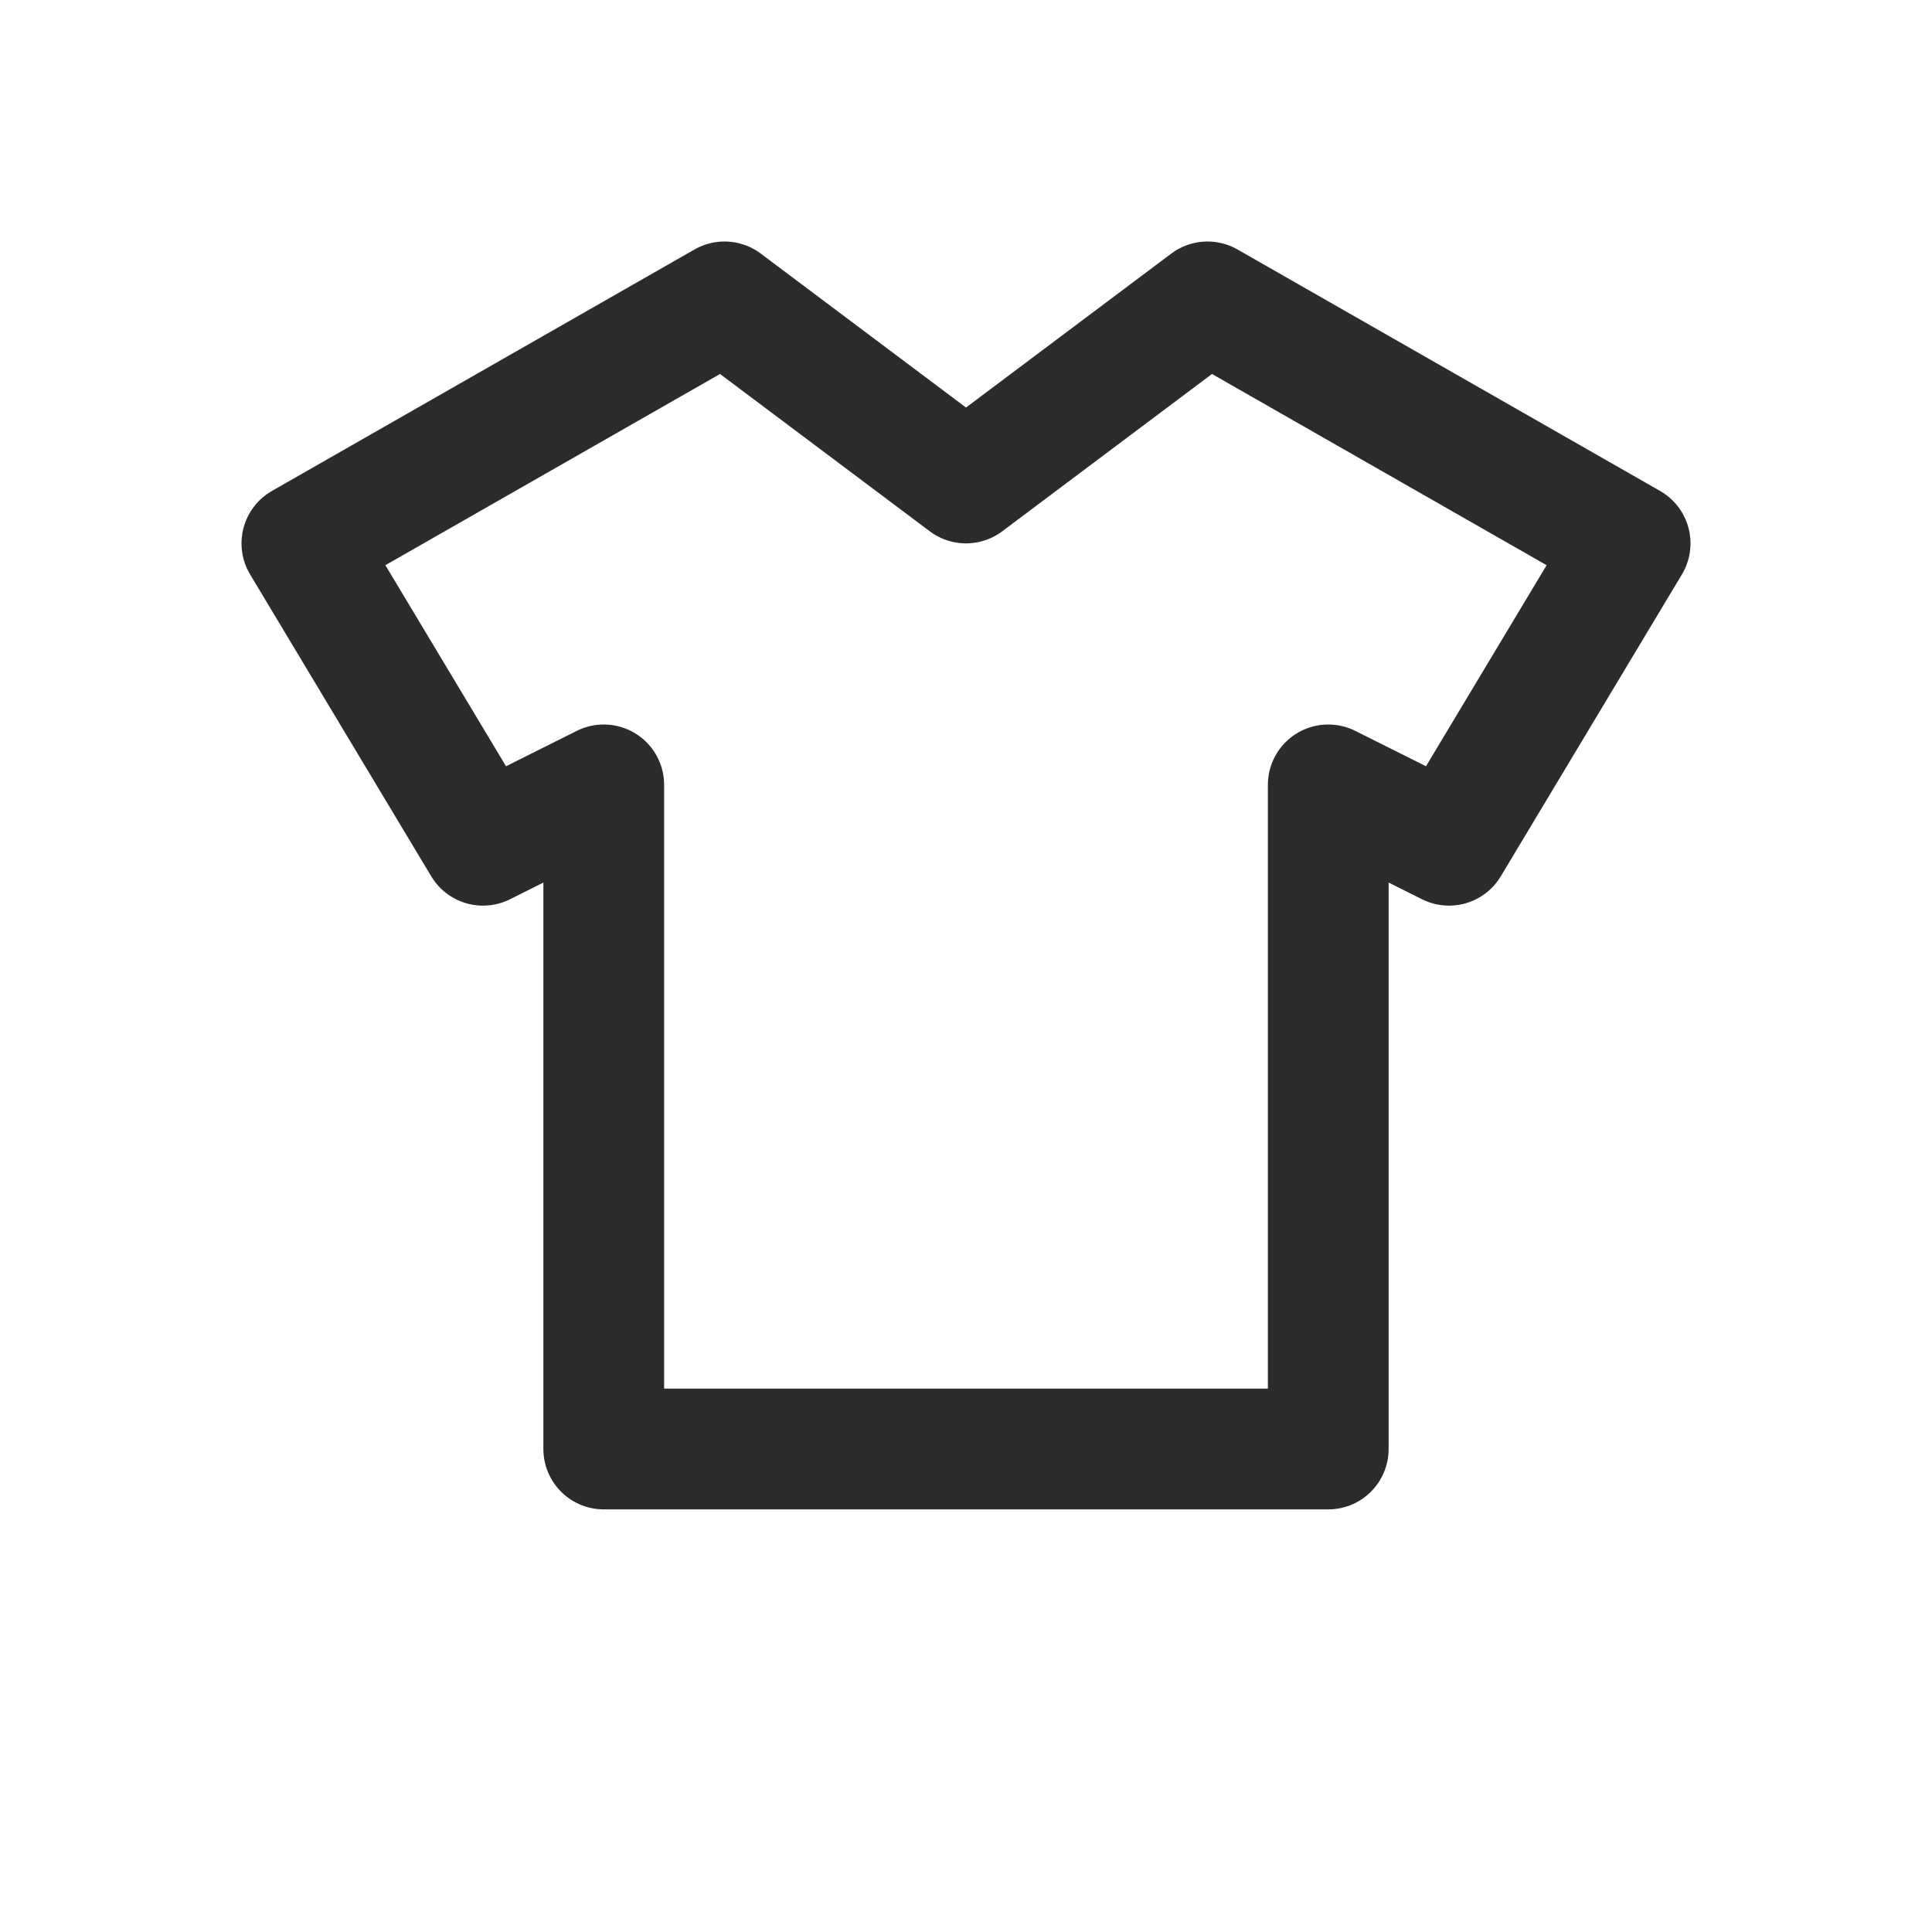
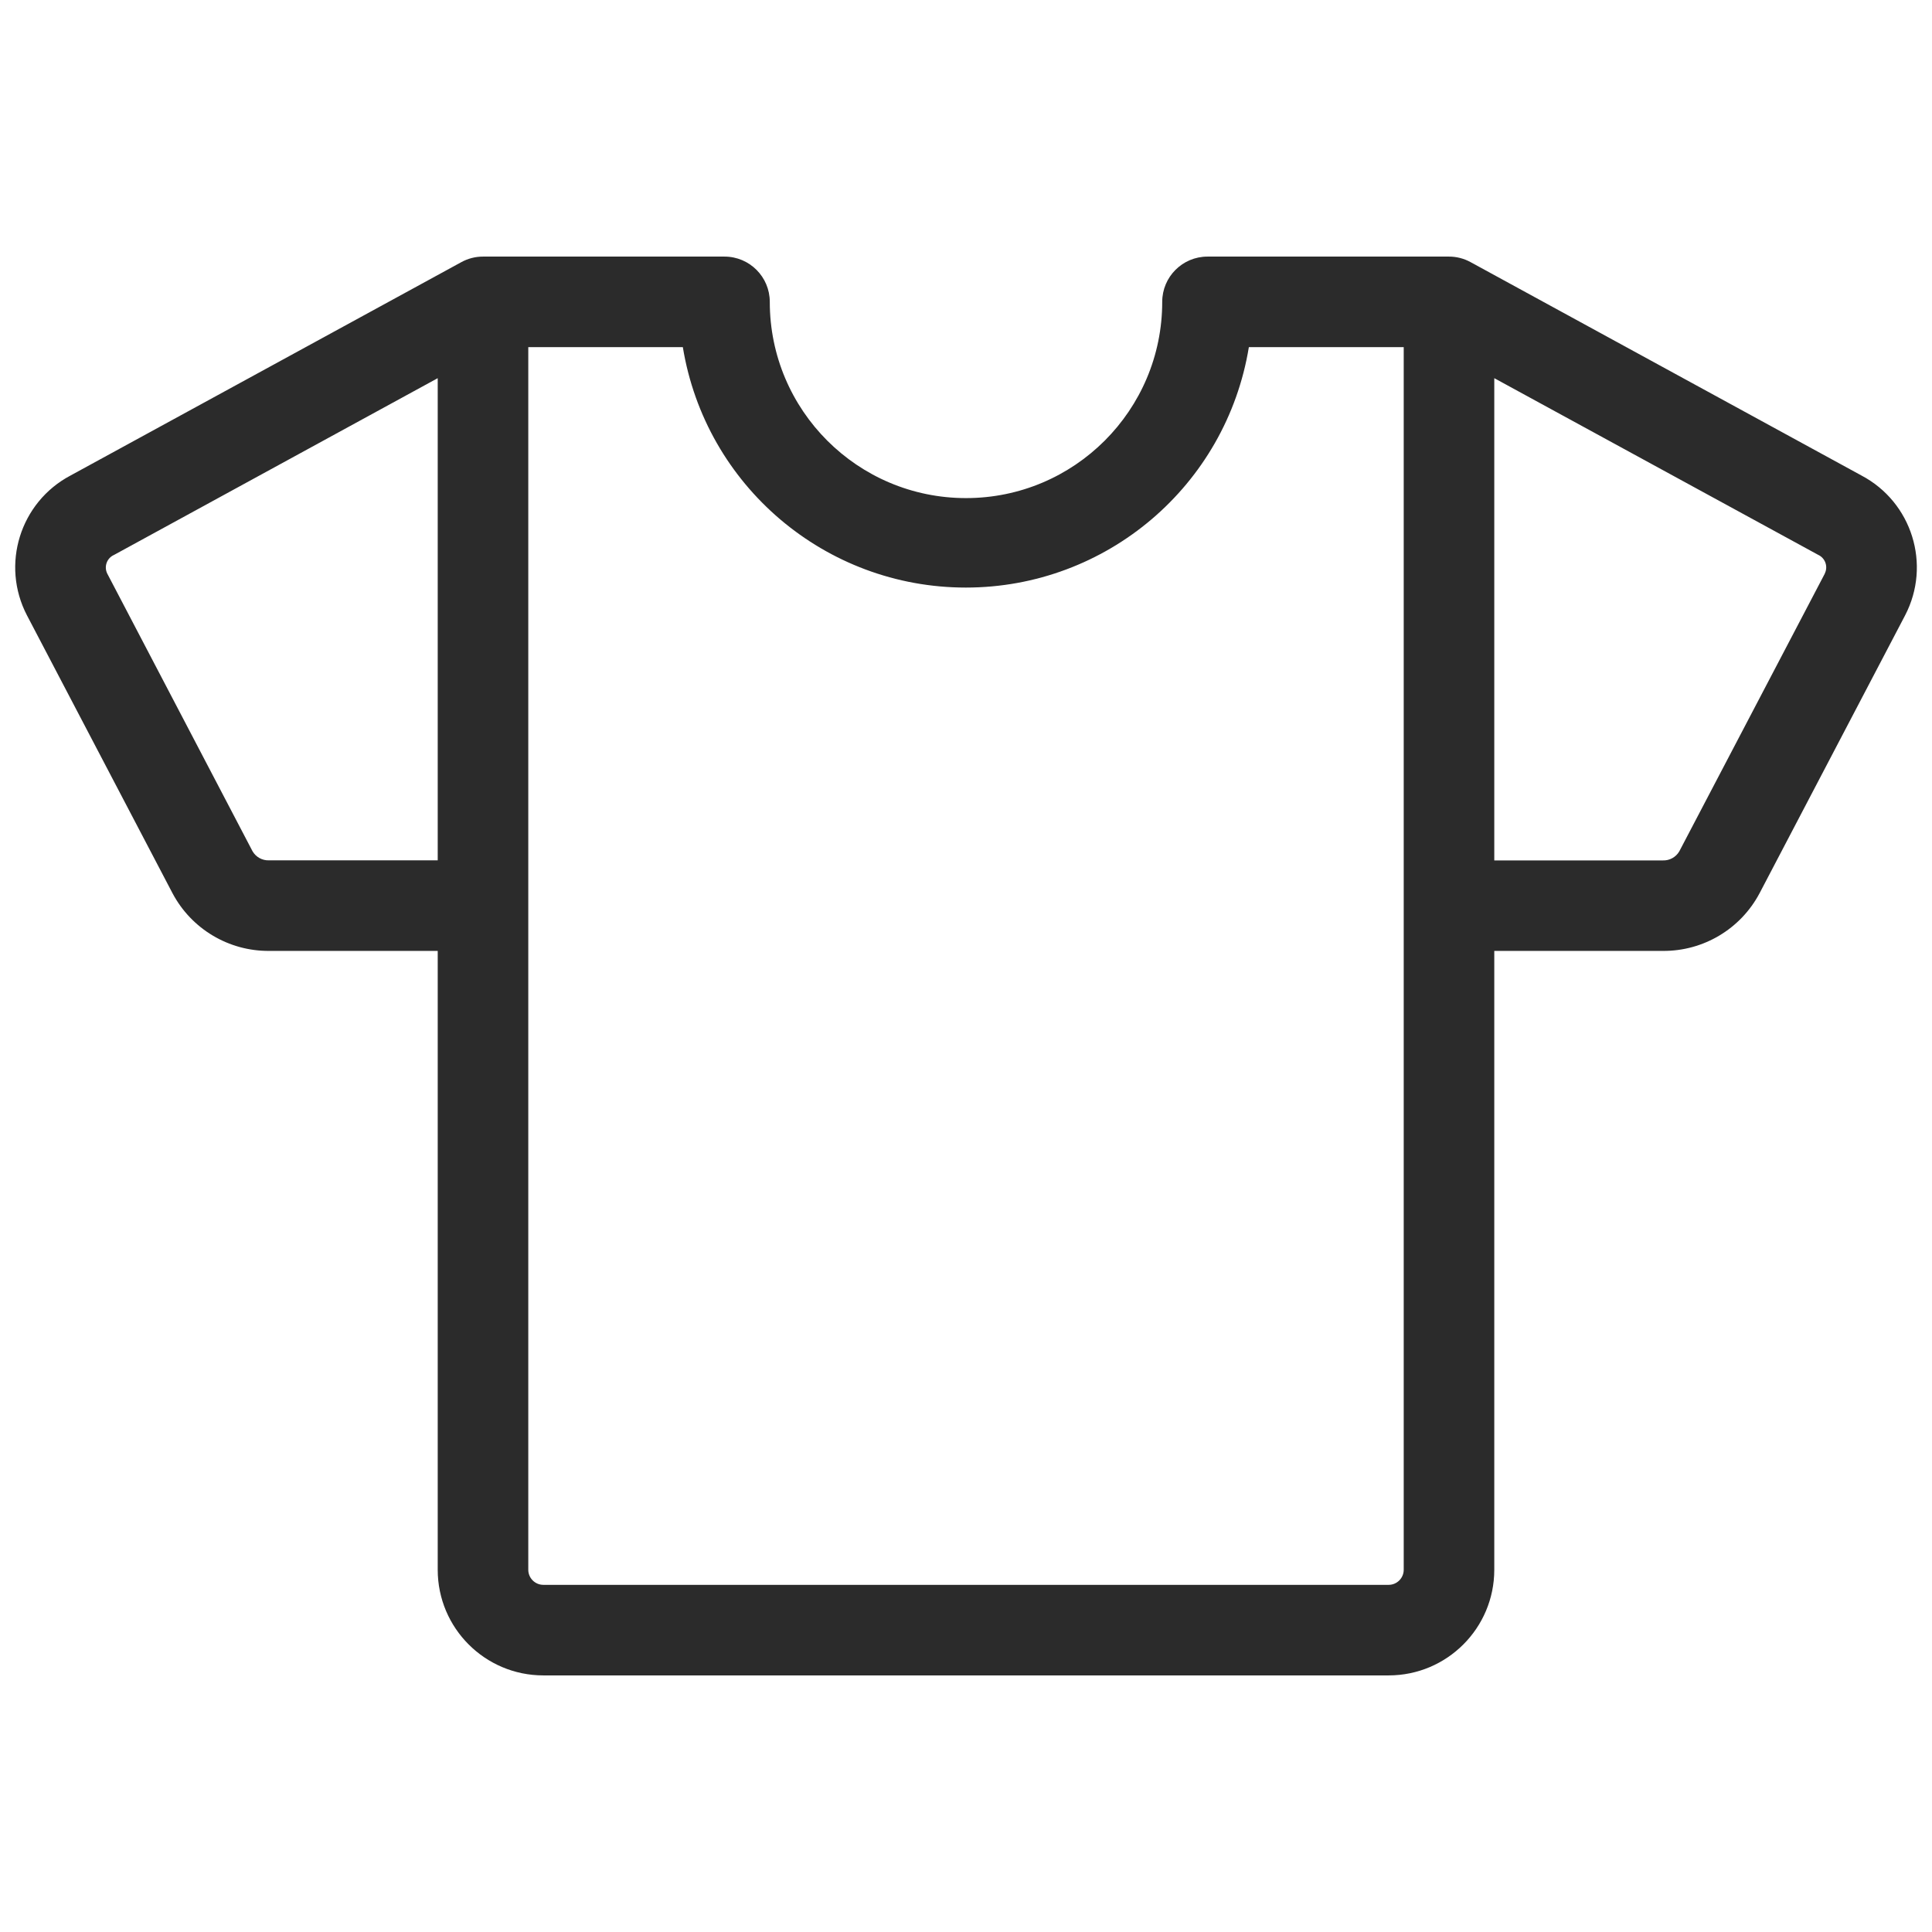
- <svg xmlns="http://www.w3.org/2000/svg" viewBox="0 0 64 64" width="64" height="64">
-   <g fill="none" stroke="#2B2B2B" stroke-width="4" stroke-linecap="round" stroke-linejoin="round">
-     <path d="M24 10l8 6 8-6 14 8-6 10-4-2v22H20V26l-4 2-6-10z" />
-   </g>
+ <svg xmlns="http://www.w3.org/2000/svg" viewBox="0 0 256 256" fill="#2B2B2B">
+   <path d="M246.64,63,194.87,34.74A5.93,5.93,0,0,0,192,34H160a6,6,0,0,0-6,6,26,26,0,0,1-52,0,6,6,0,0,0-6-6H64a5.93,5.93,0,0,0-2.88.74L9.36,63A13.77,13.77,0,0,0,3.58,81.55l19.28,36.81A14.38,14.38,0,0,0,35.67,126H58v82a14,14,0,0,0,14,14H184a14,14,0,0,0,14-14V126h22.34a14.38,14.38,0,0,0,12.81-7.64l19.28-36.81A13.77,13.77,0,0,0,246.64,63Zm-211,51a2.42,2.42,0,0,1-2.18-1.21L14.21,76a1.82,1.82,0,0,1,.9-2.47L58,50.11V114ZM186,208a2,2,0,0,1-2,2H72a2,2,0,0,1-2-2V46H90.48a38,38,0,0,0,75,0H186Zm55.8-132-19.28,36.8a2.42,2.42,0,0,1-2.18,1.21H198V50.11l42.9,23.4A1.83,1.83,0,0,1,241.79,76Z" />
</svg>
